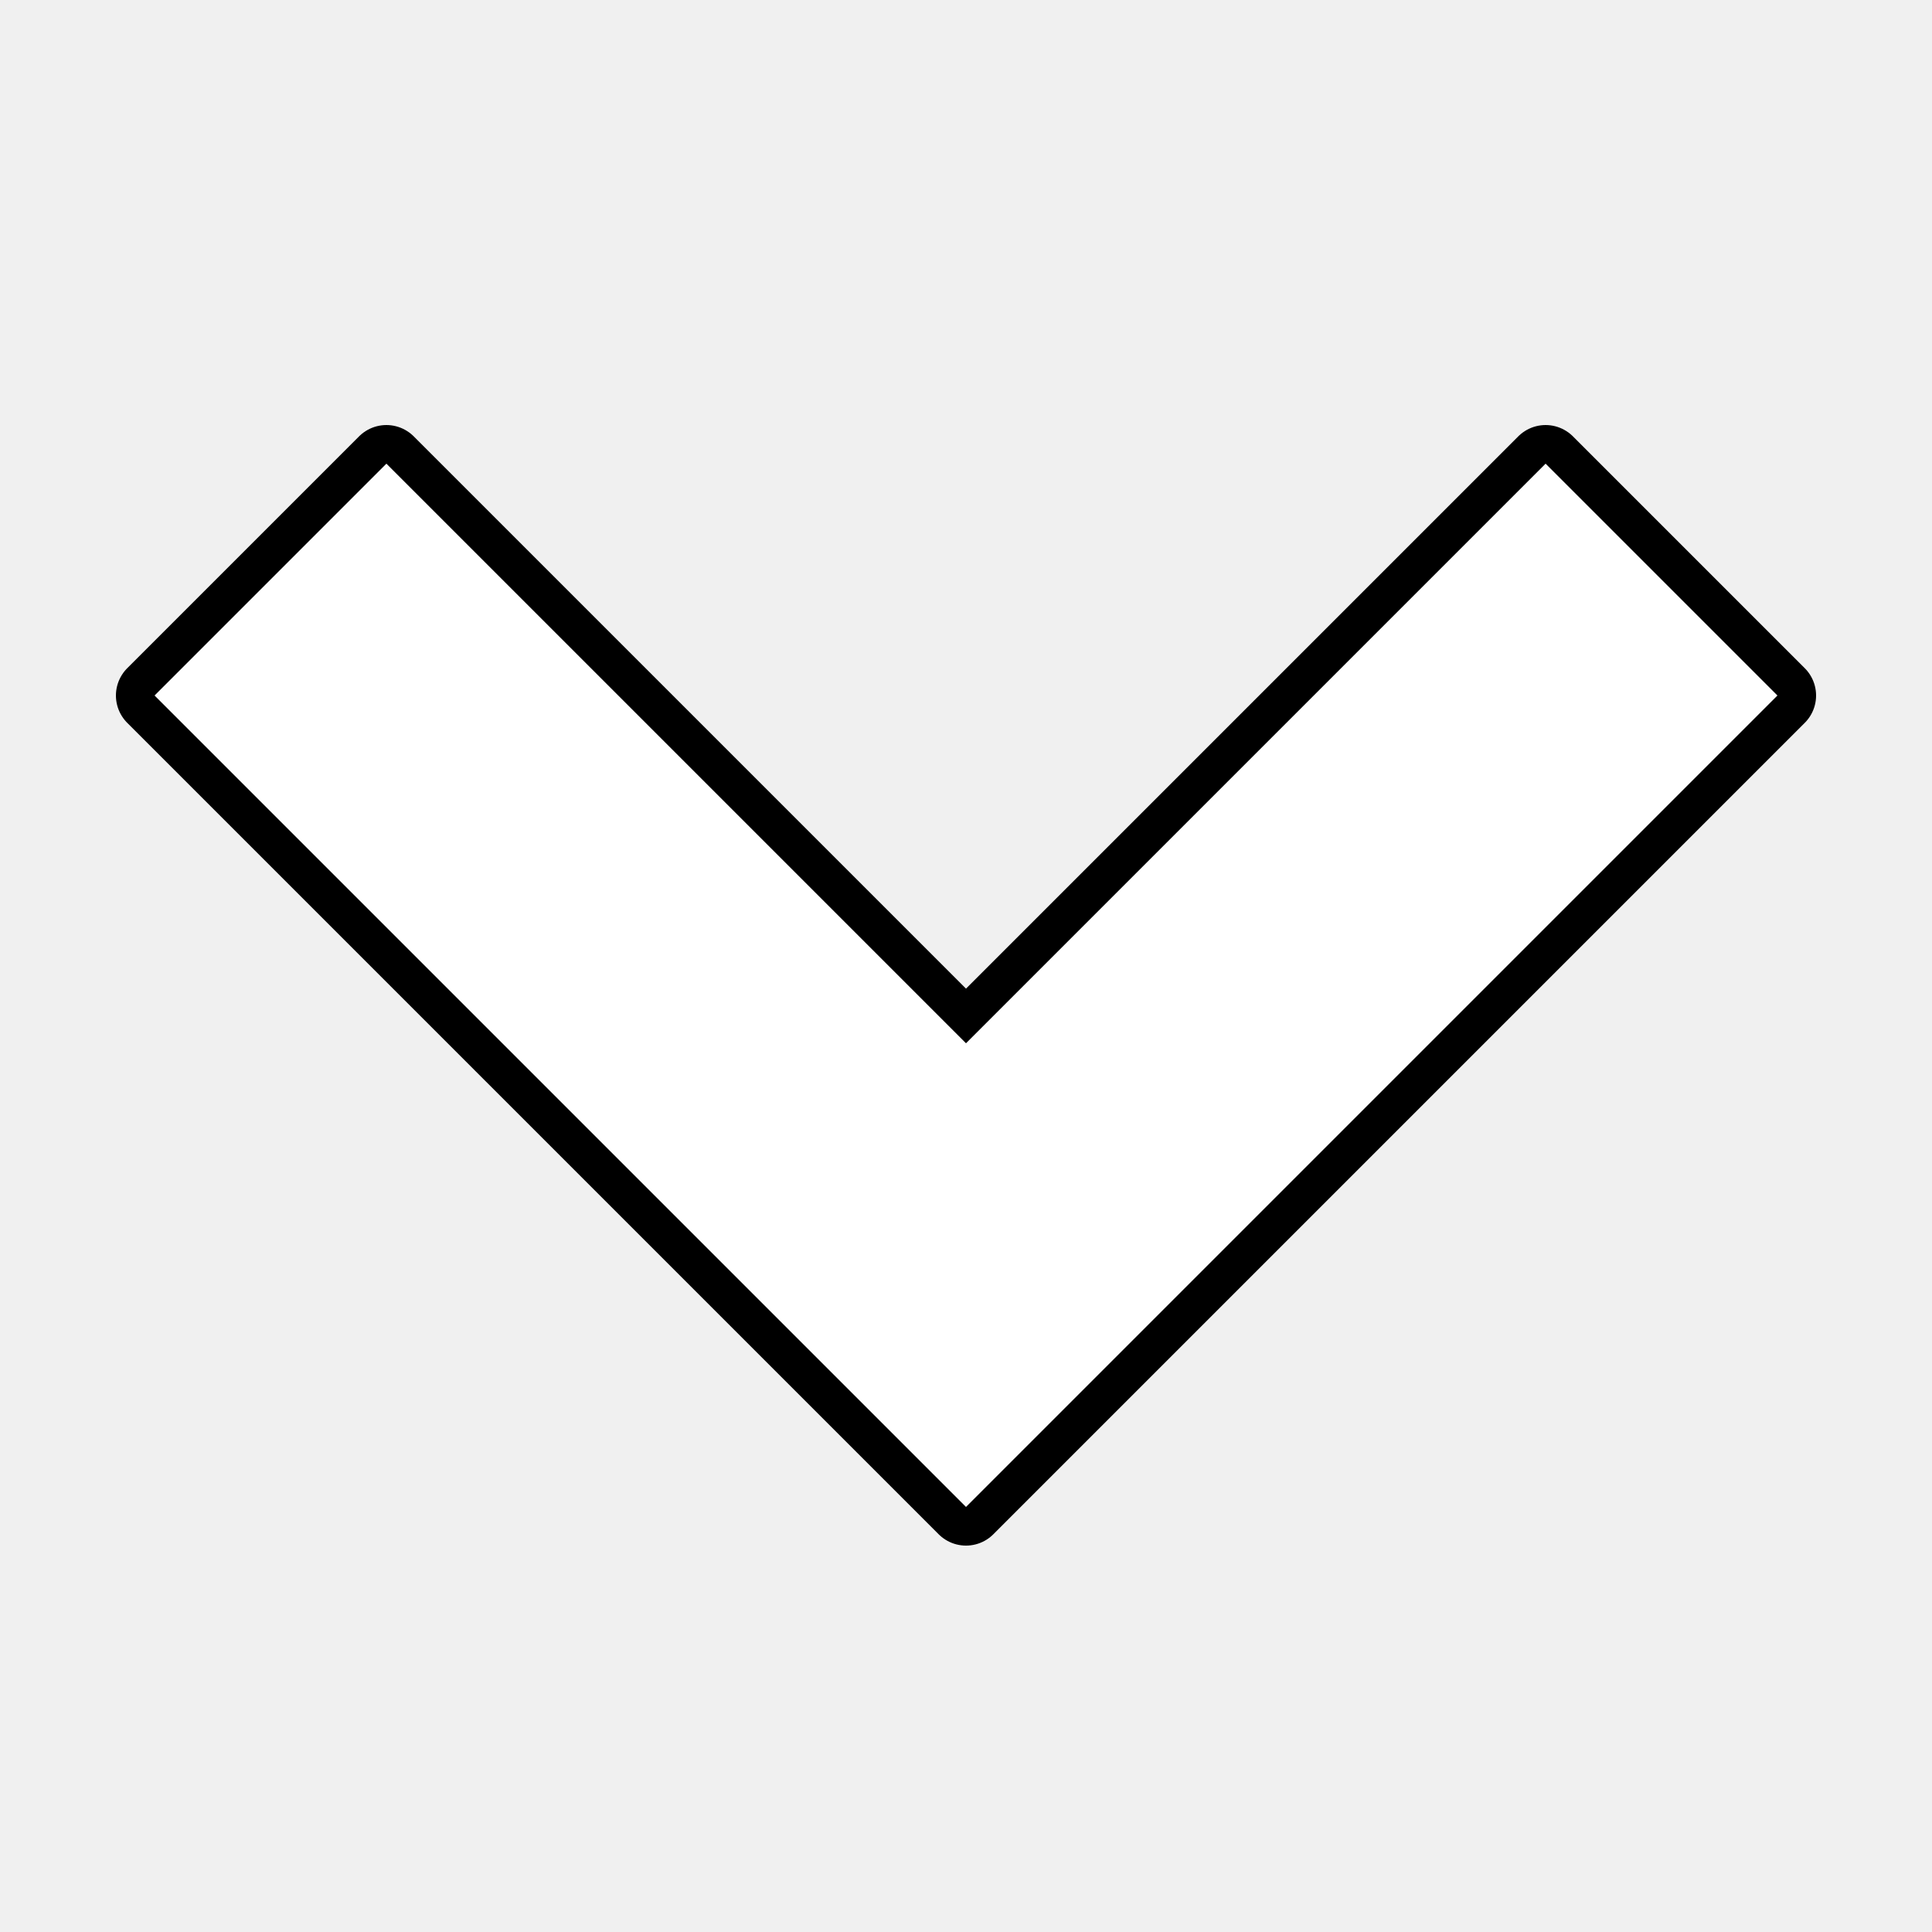
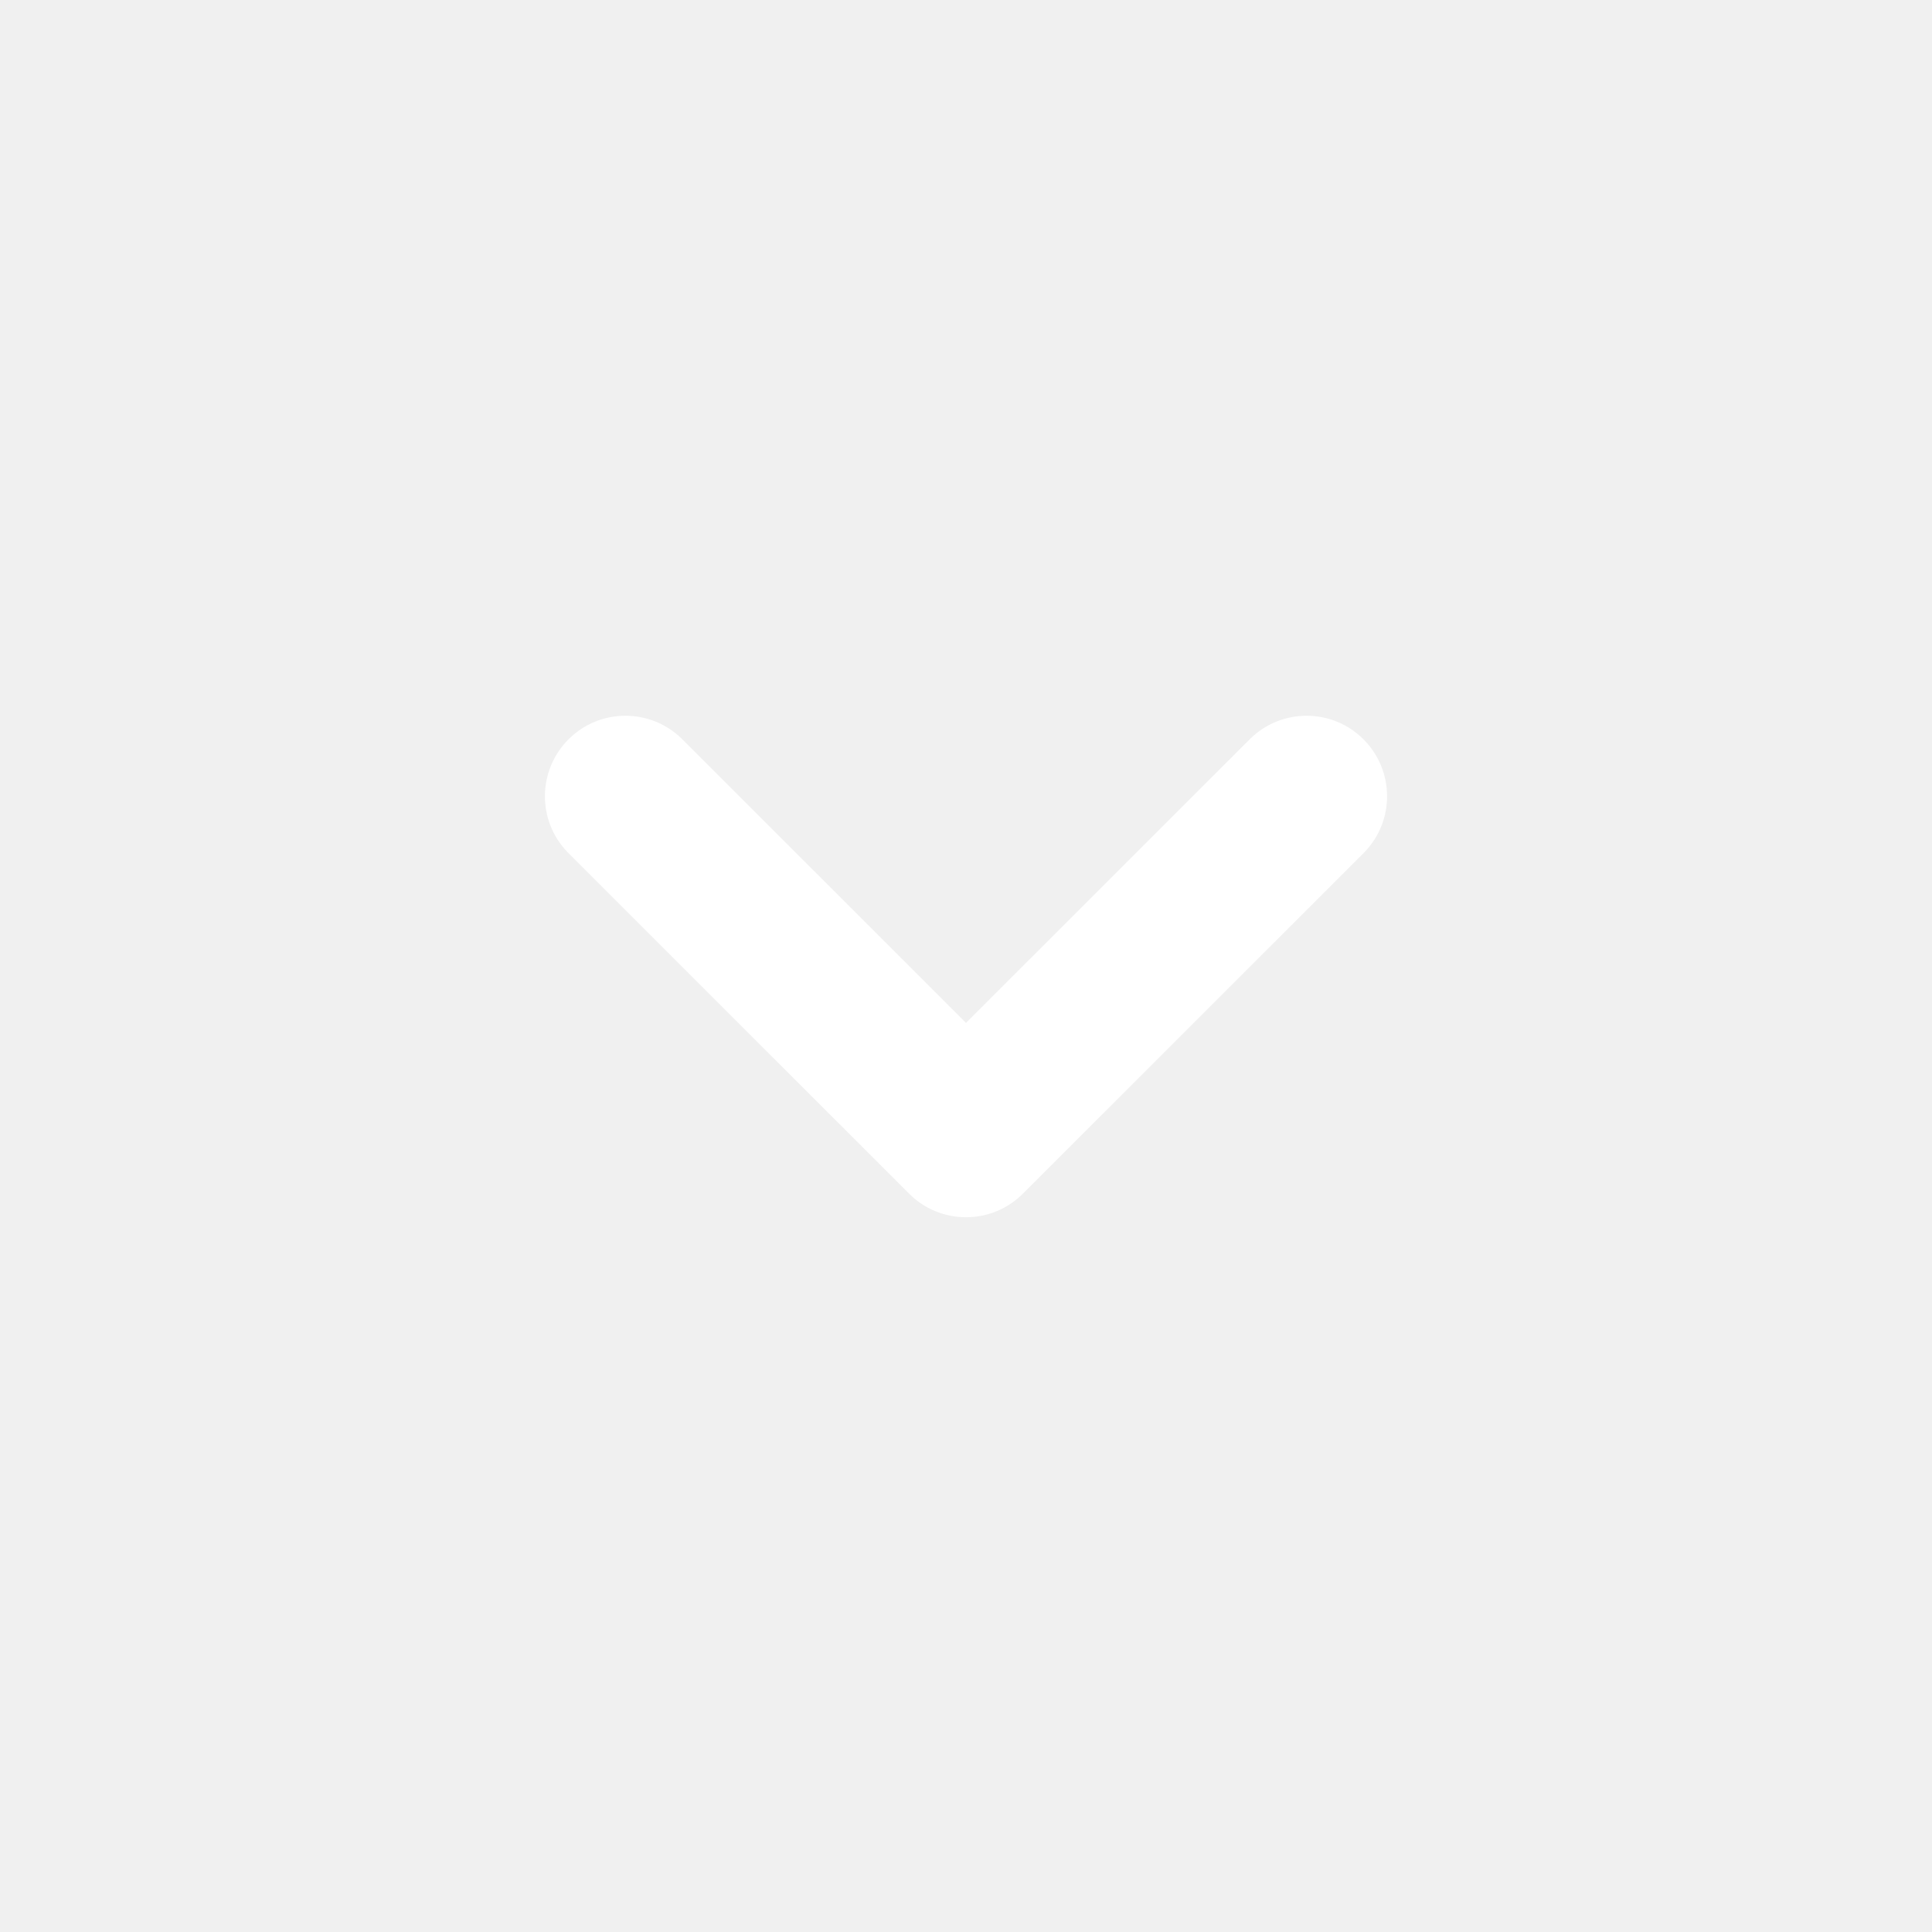
- <svg xmlns="http://www.w3.org/2000/svg" fill="#FFF" viewBox="0 0 50 50" width="50px" height="50px">
-   <path fill="none" stroke="#000000" stroke-linejoin="round" stroke-miterlimit="10" stroke-width="2" d="M4 18L10 12 25 27 40 12 46 18 25 39z" />
-   <path d="M4 18L10 12 25 27 40 12 46 18 25 39z" />
+ <svg xmlns="http://www.w3.org/2000/svg" width="288" height="288" version="1.1" xmlnsXlink="http://www.w3.org/1999/xlink" xmlnsSvgjs="http://svgjs.com/svgjs">
+   <defs id="SvgjsDefs1002" />
+   <g id="SvgjsG1008" transform="matrix(1,0,0,1,0,0)">
+     <svg viewBox="0 0 24 24" width="288" height="288">
+       <path fill="#FFFFFF" d="M12,15.121a.997.997,0,0,1-.707-.293L7.05,10.586A1.0 1,0,0,1,8.464,9.172L12,12.707l3.536-3.535a1.0 1,0,0,1,1.414,1.414L12.707,14.828A.997.997,0,0,1,12,15.121Z" class="color6563ff svgShape" />
+     </svg>
+   </g>
</svg>
